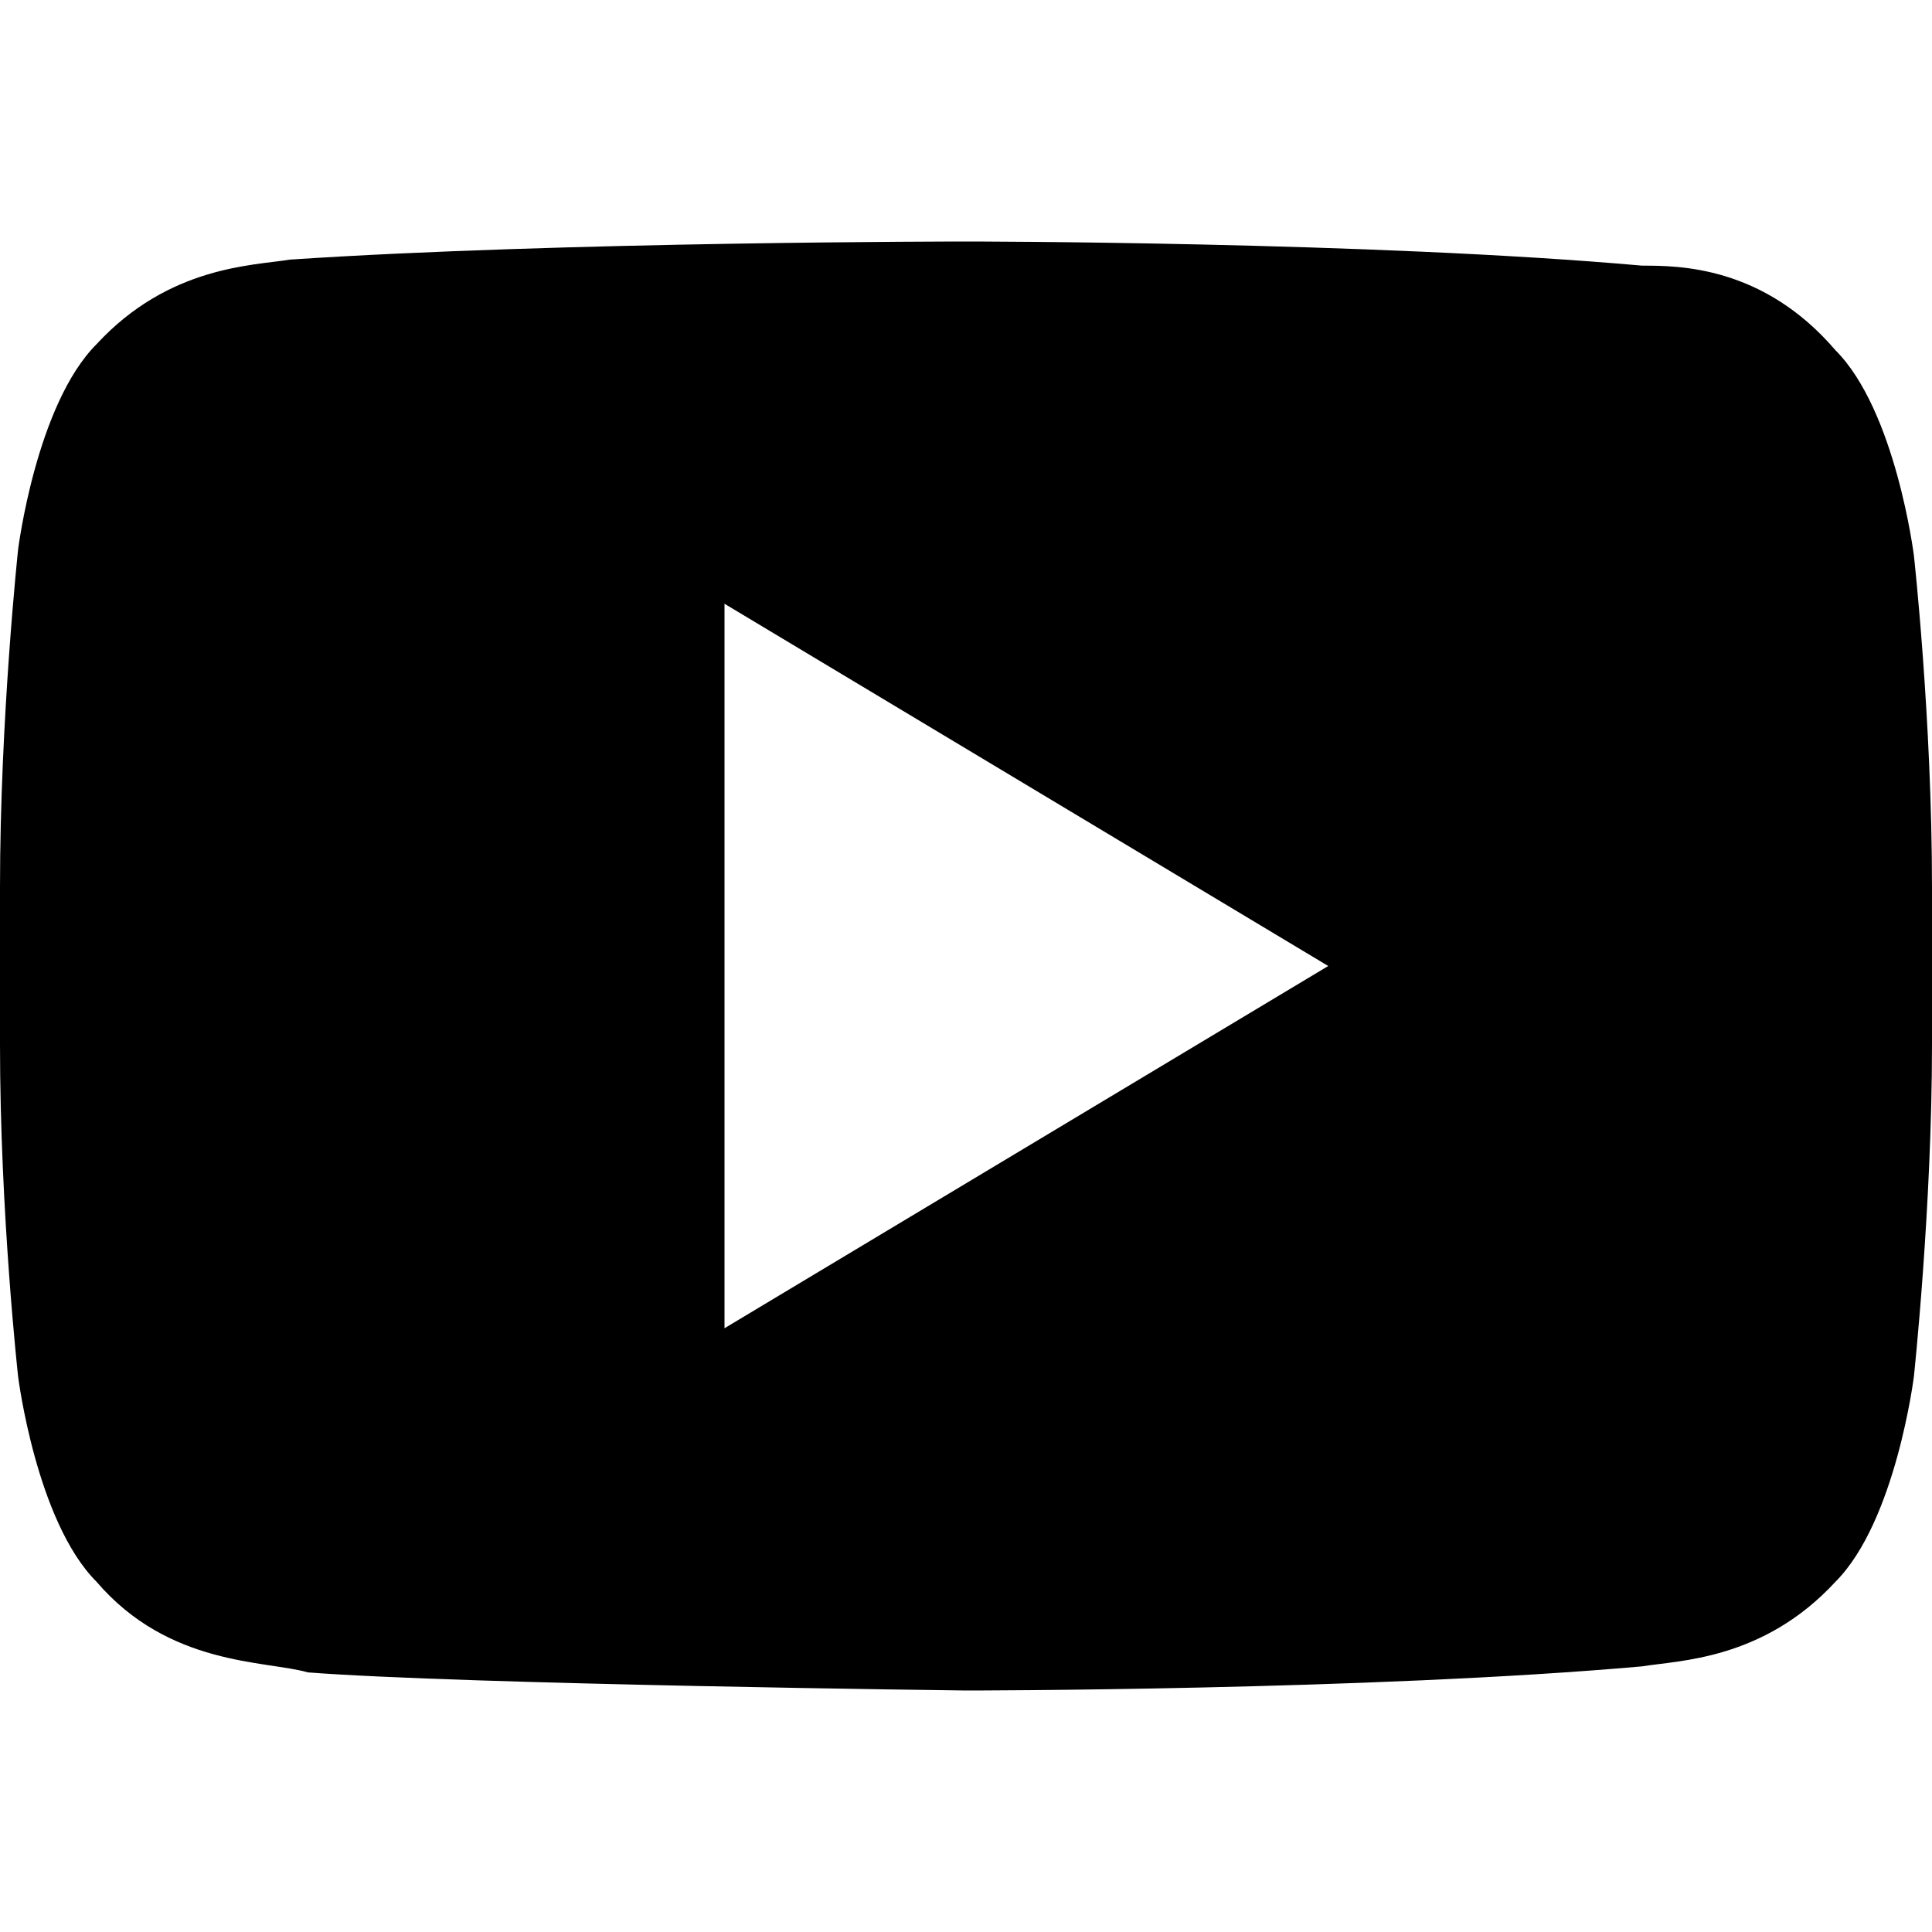
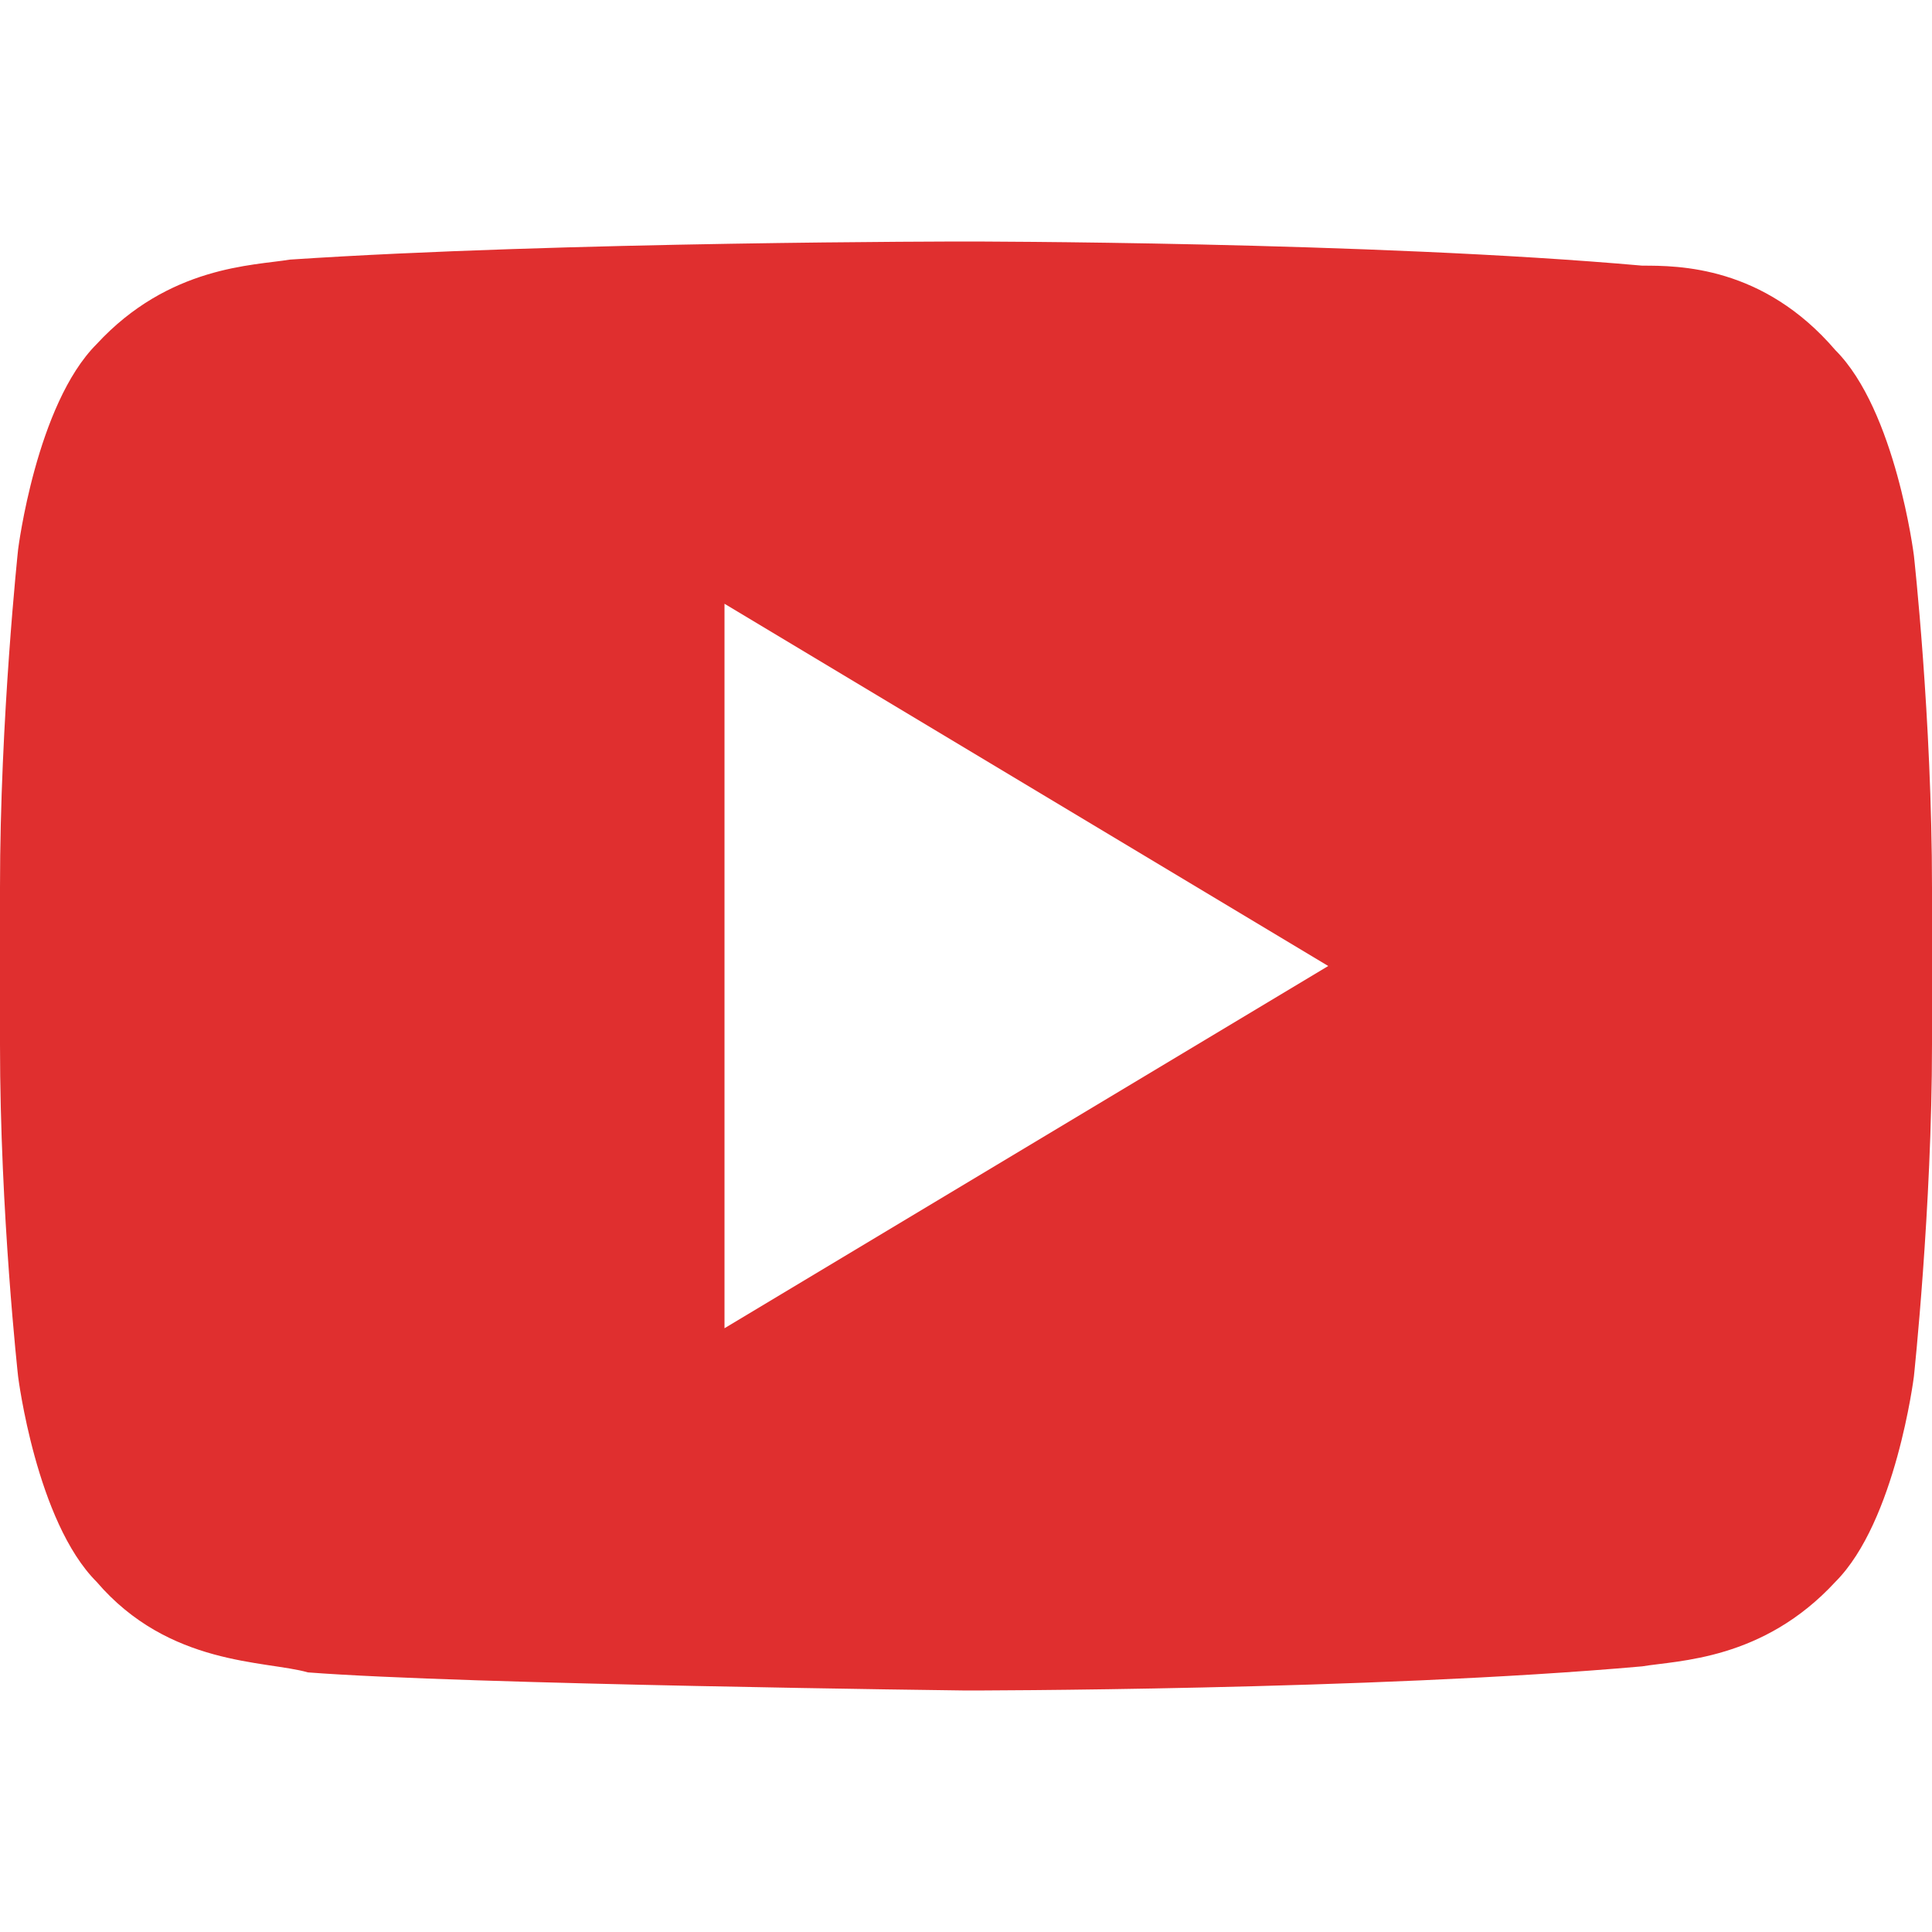
- <svg xmlns="http://www.w3.org/2000/svg" version="1.1" x="0px" y="0px" viewBox="0 0 32 32" style="enable-background:new 0 0 32 32;" xml:space="preserve">
-   <path fill="currentColor" d="M31.7,9.2c0,0-0.3-2.4-1.3-3.4c-1.2-1.4-2.6-1.4-3.2-1.4C22.7,4,16,4,16,4h0c0,0-6.7,0-11.2,0.3  c-0.6,0.1-2,0.1-3.2,1.4c-1,1-1.3,3.4-1.3,3.4S0,11.9,0,14.7v2.6c0,2.8,0.3,5.5,0.3,5.5s0.3,2.4,1.3,3.4c1.2,1.4,2.8,1.3,3.5,1.5  C7.7,27.9,16,28,16,28s6.7,0,11.2-0.4c0.6-0.1,2-0.1,3.2-1.4c1-1,1.3-3.4,1.3-3.4s0.3-2.8,0.3-5.5v-2.6C32,11.9,31.7,9.2,31.7,9.2z   M12,22V10l10,6L12,22z" />
+ <svg xmlns="http://www.w3.org/2000/svg" version="1.1" x="0px" y="0px" viewBox="0 0 32 32">
+   <path fill="#E02F2F" d="M31.7,9.2c0,0-0.3-2.4-1.3-3.4c-1.2-1.4-2.6-1.4-3.2-1.4C22.7,4,16,4,16,4h0c0,0-6.7,0-11.2,0.3  c-0.6,0.1-2,0.1-3.2,1.4c-1,1-1.3,3.4-1.3,3.4S0,11.9,0,14.7v2.6c0,2.8,0.3,5.5,0.3,5.5s0.3,2.4,1.3,3.4c1.2,1.4,2.8,1.3,3.5,1.5  C7.7,27.9,16,28,16,28s6.7,0,11.2-0.4c0.6-0.1,2-0.1,3.2-1.4c1-1,1.3-3.4,1.3-3.4s0.3-2.8,0.3-5.5v-2.6C32,11.9,31.7,9.2,31.7,9.2z   M12,22V10l10,6L12,22z" />
</svg>
